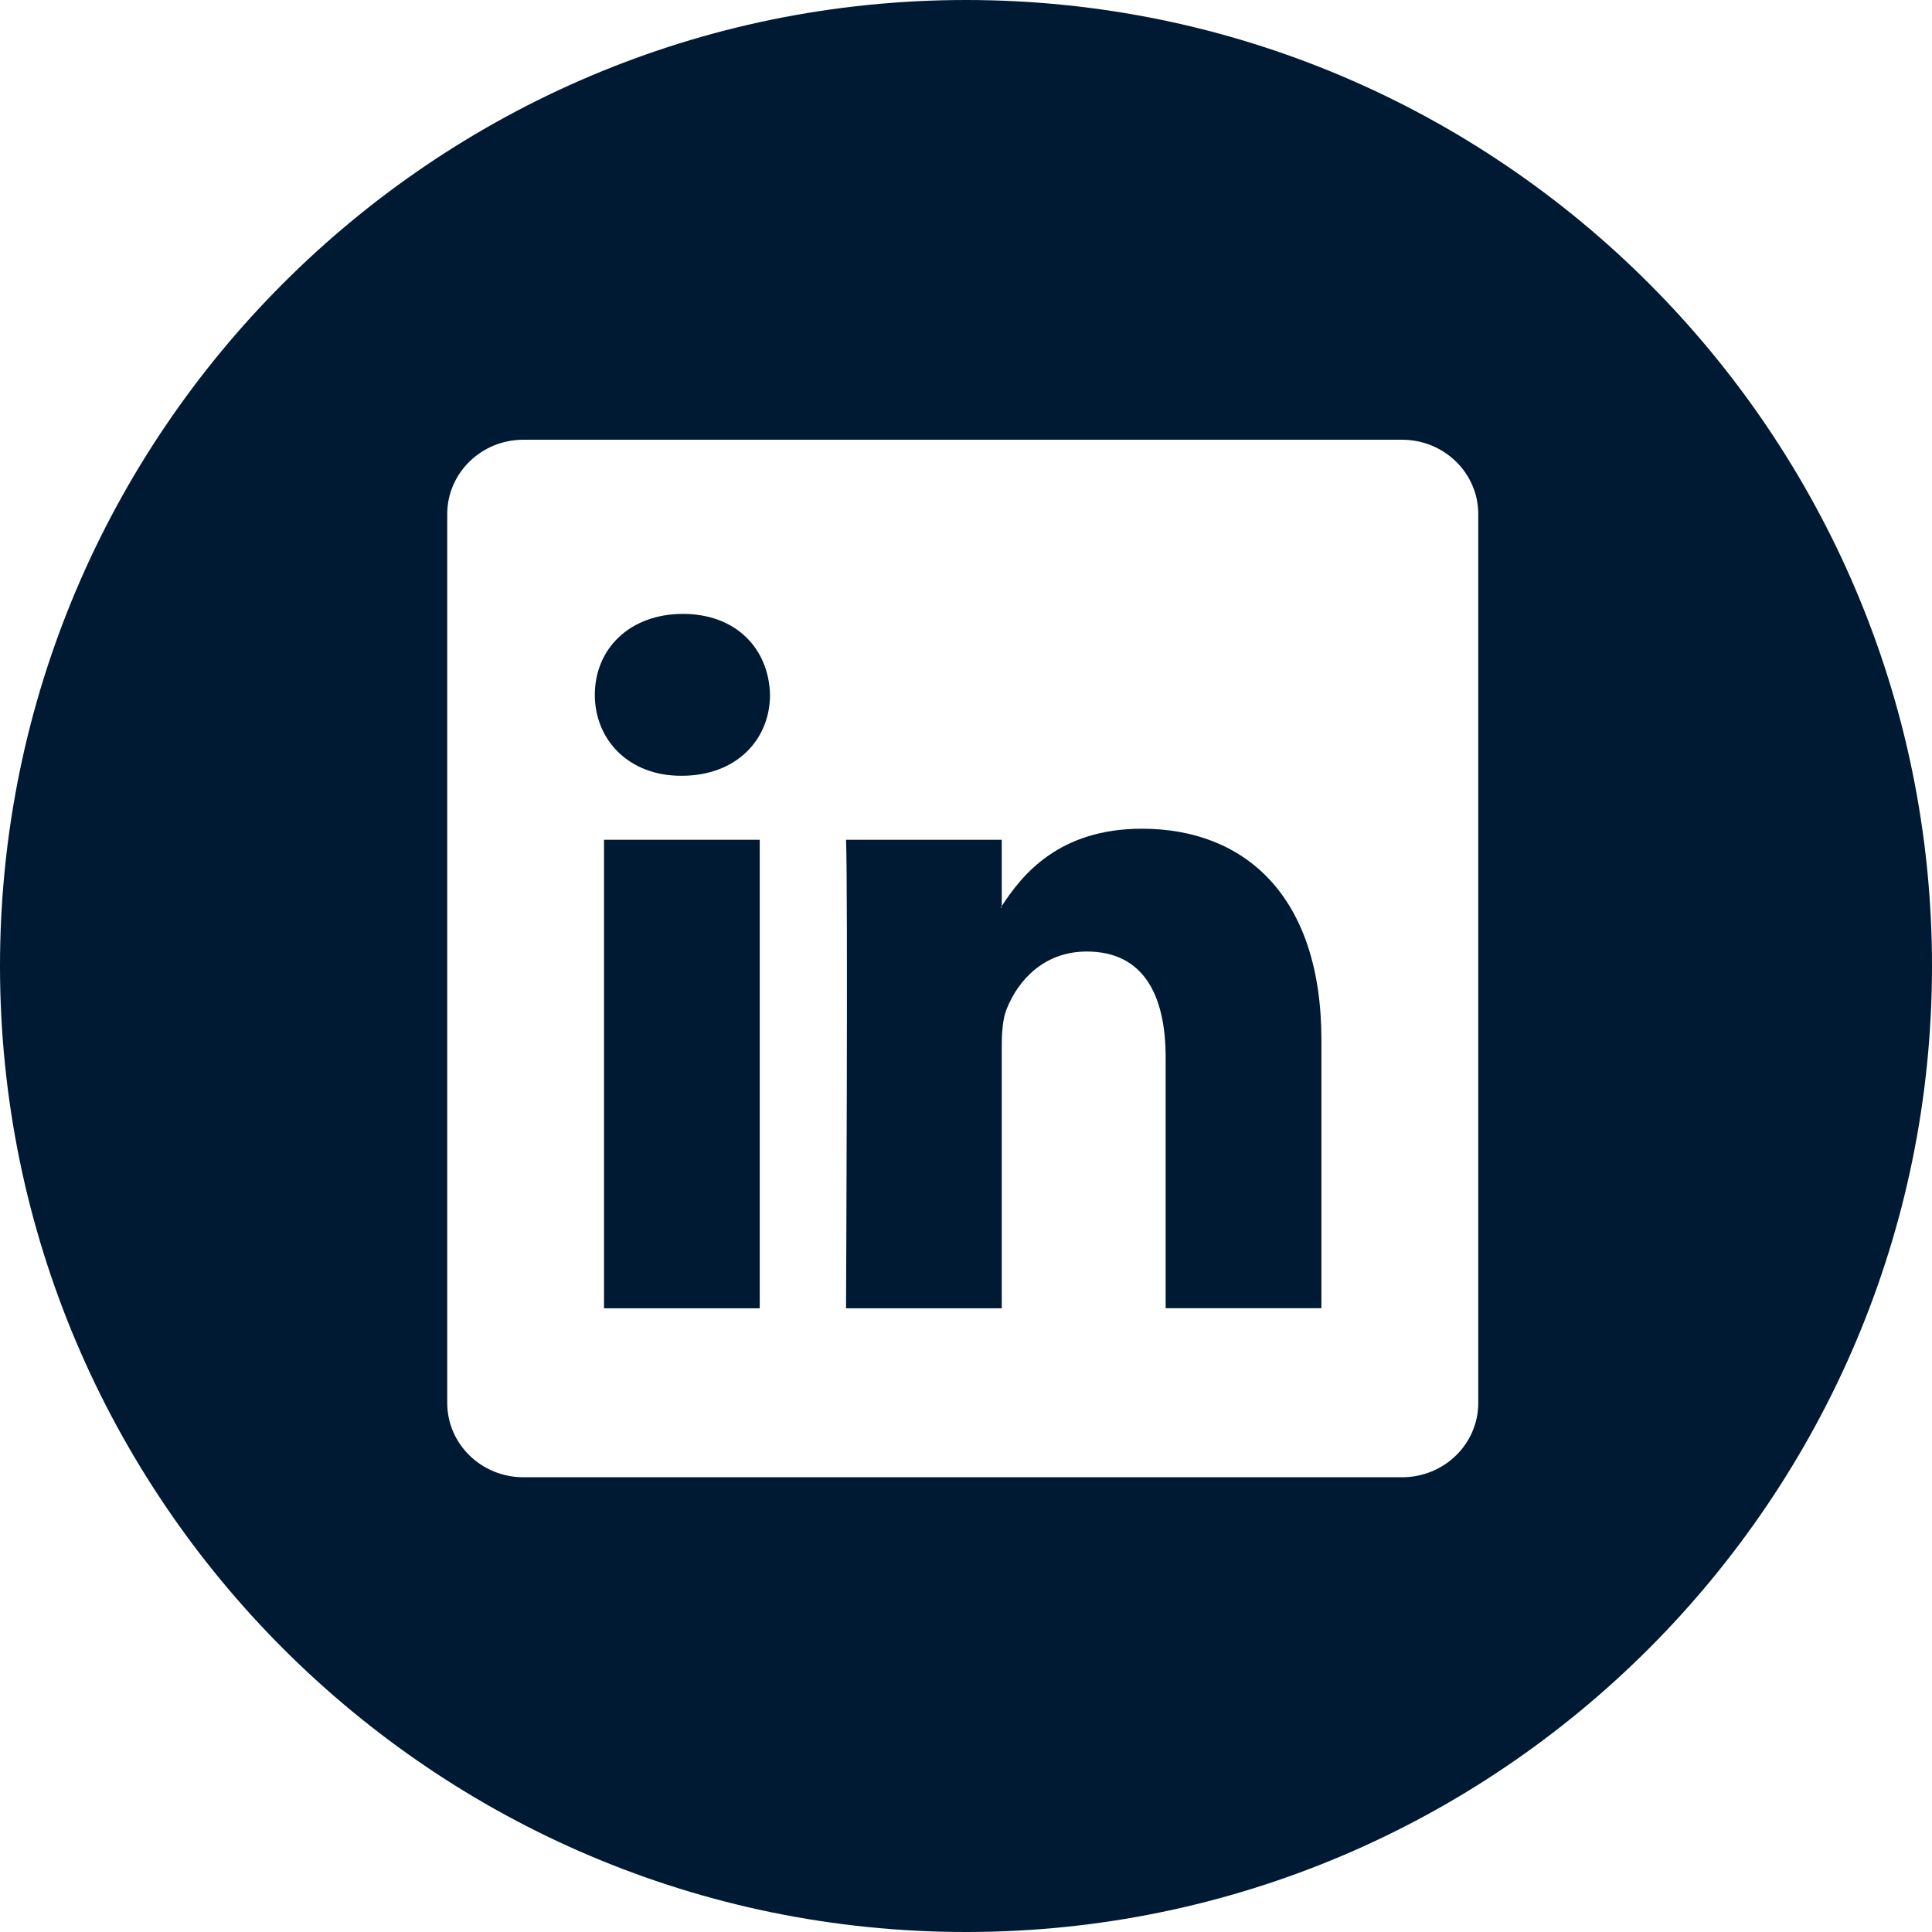
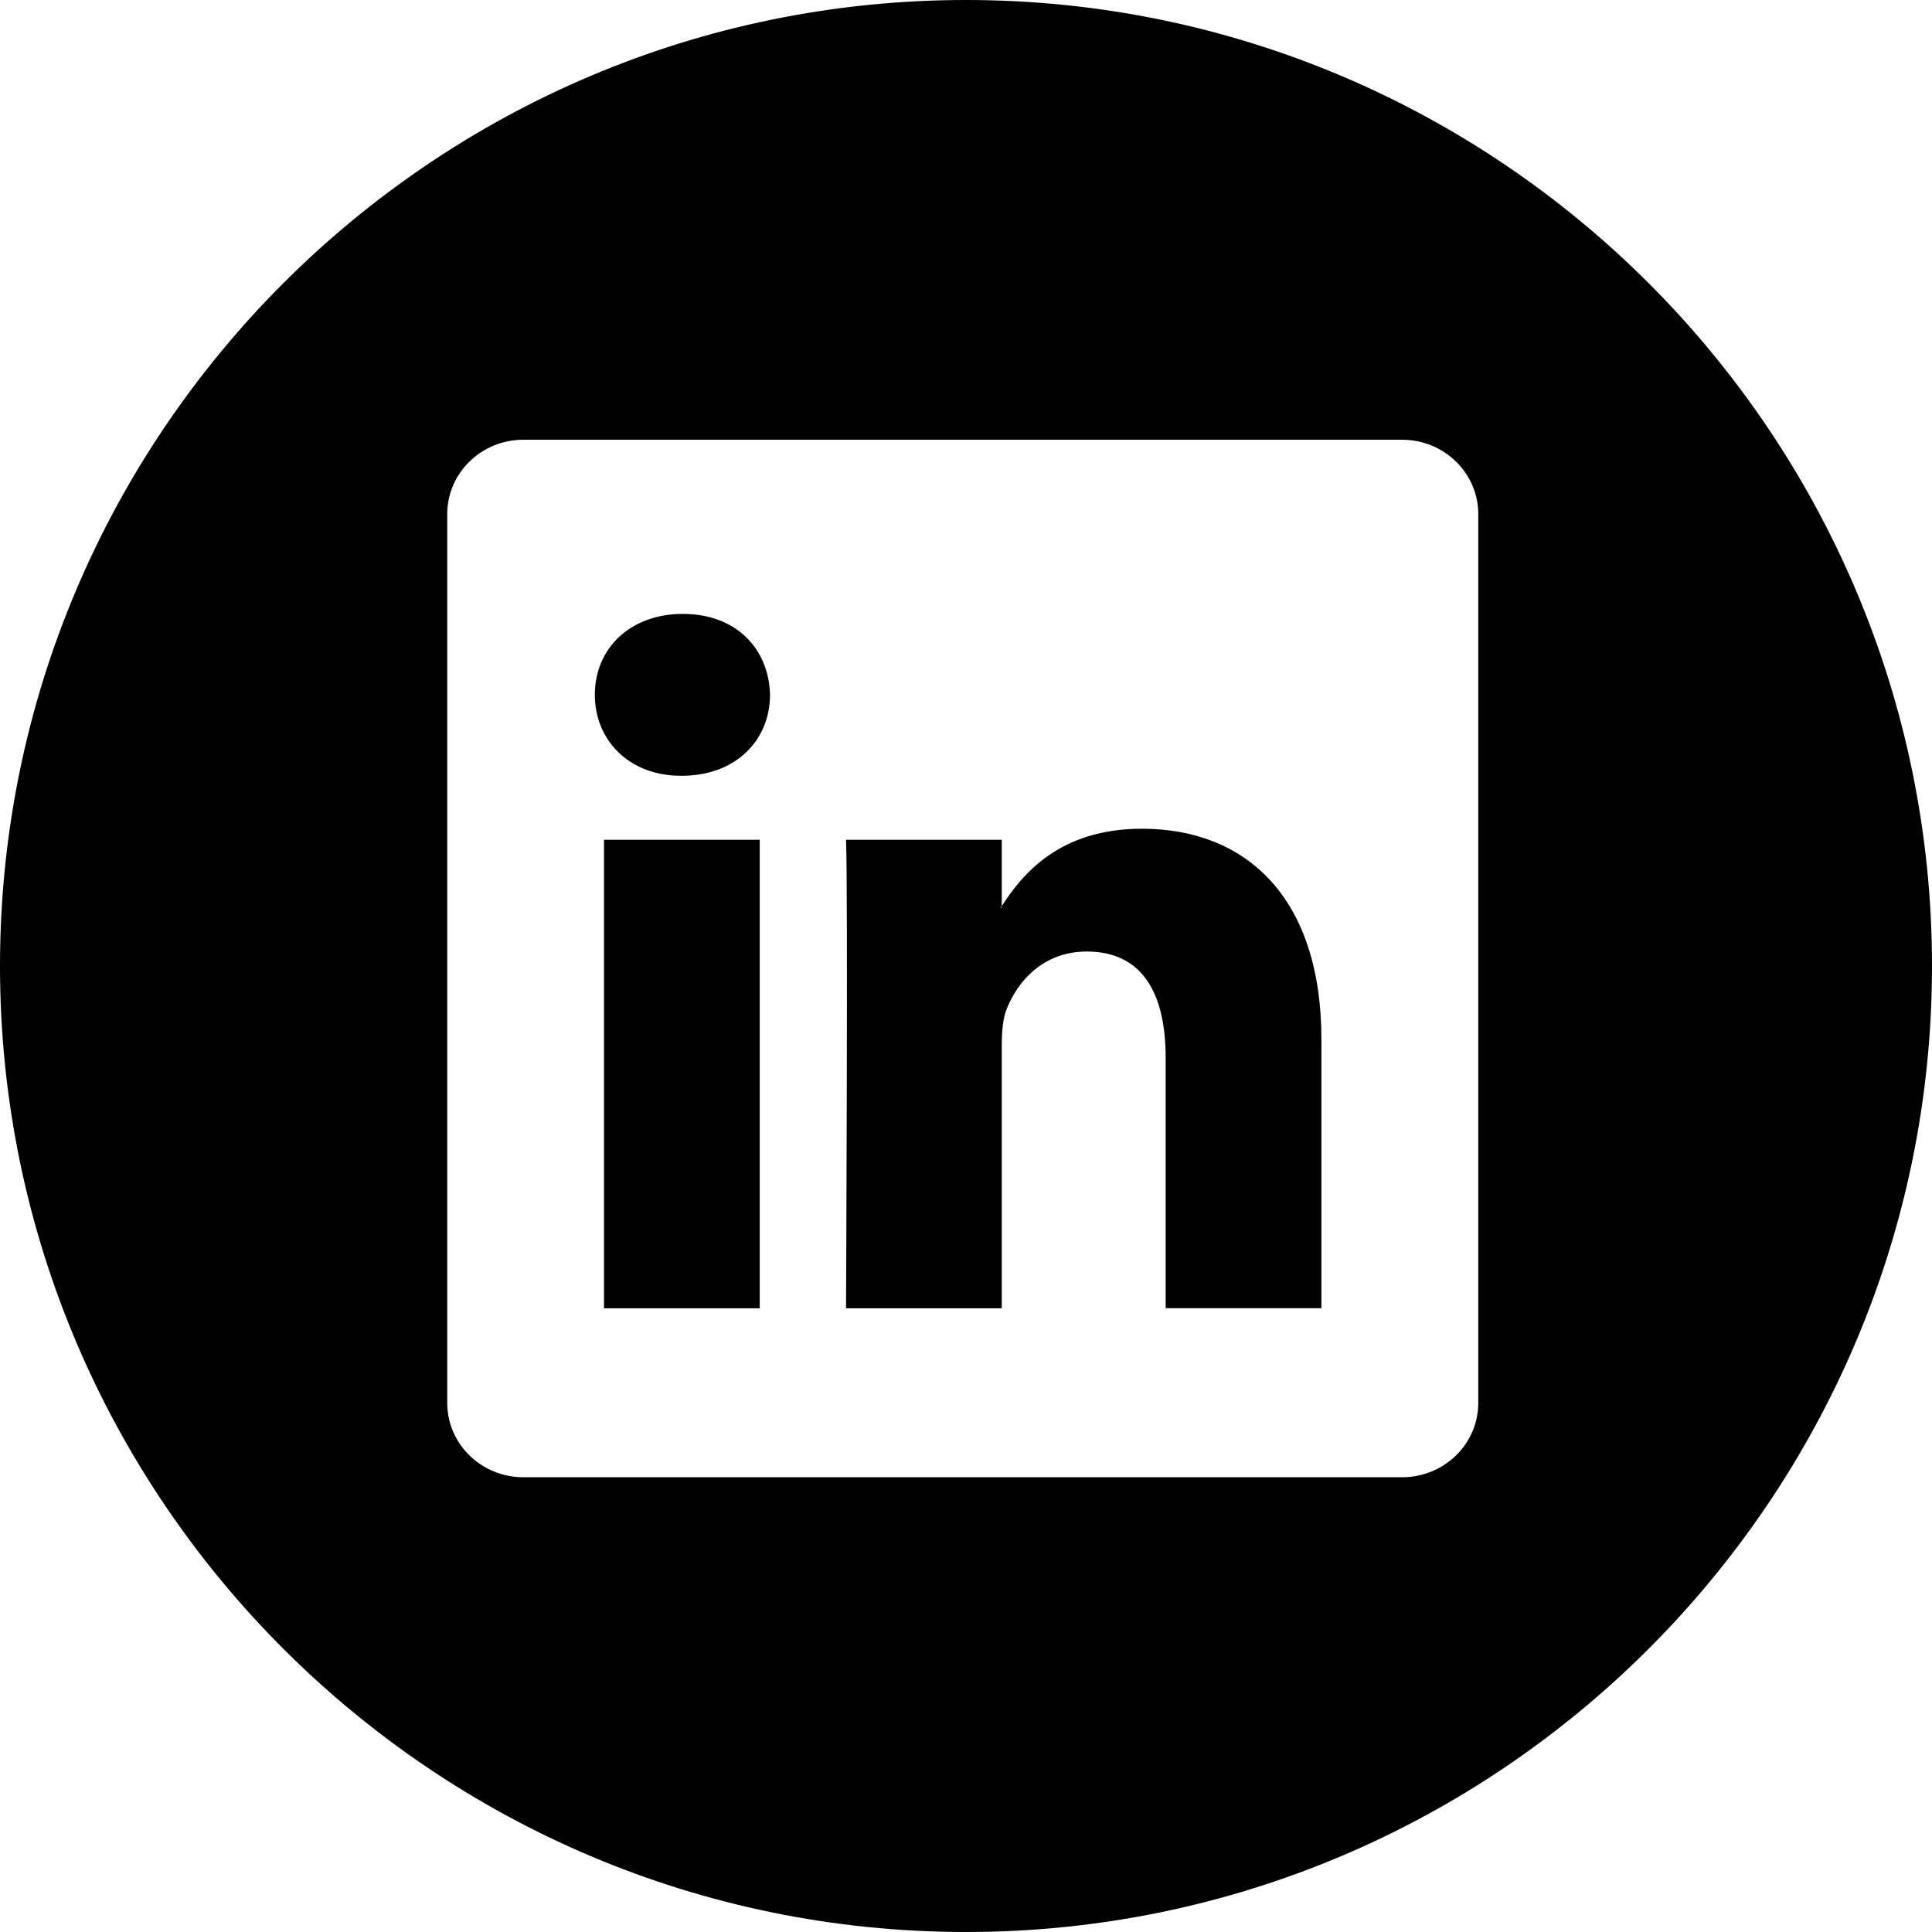
<svg xmlns="http://www.w3.org/2000/svg" version="1.1" id="Capa_1" x="0px" y="0px" width="512px" height="512px" viewBox="0 0 49.652 49.652" style="enable-background:new 0 0 49.652 49.652;" xml:space="preserve">
-   <g>
-     <g>
-       <g>
-         <path d="M29.35,21.298c-2.125,0-3.074,1.168-3.605,1.988v-1.704h-4.002c0.052,1.128,0,12.041,0,12.041h4.002v-6.727     c0-0.359,0.023-0.72,0.131-0.977c0.29-0.72,0.948-1.465,2.054-1.465c1.448,0,2.027,1.104,2.027,2.724v6.442h4.002h0.001v-6.905     C33.958,23.019,31.983,21.298,29.35,21.298z M25.742,23.328h-0.025c0.008-0.014,0.02-0.027,0.025-0.041V23.328z" fill="#001a33" />
-         <rect x="15.523" y="21.582" width="4.002" height="12.041" fill="#001a33" />
-         <path d="M24.826,0C11.137,0,0,11.137,0,24.826c0,13.688,11.137,24.826,24.826,24.826c13.688,0,24.826-11.138,24.826-24.826     C49.652,11.137,38.516,0,24.826,0z M37.991,36.055c0,1.056-0.876,1.91-1.959,1.91H13.451c-1.08,0-1.957-0.854-1.957-1.91V13.211     c0-1.055,0.877-1.91,1.957-1.91h22.581c1.082,0,1.959,0.856,1.959,1.91V36.055z" fill="#001a33" />
-         <path d="M17.551,15.777c-1.368,0-2.264,0.898-2.264,2.08c0,1.155,0.869,2.08,2.211,2.08h0.026c1.396,0,2.265-0.925,2.265-2.08     C19.762,16.676,18.921,15.777,17.551,15.777z" fill="#001a33" />
+   <defs id="defs3903" />
+   <g id="g3868" style="fill:#000000">
+     <g id="g3866" style="fill:#000000">
+       <g id="g3864" style="fill:#000000">
+         <path d="M29.35,21.298c-2.125,0-3.074,1.168-3.605,1.988v-1.704h-4.002c0.052,1.128,0,12.041,0,12.041h4.002v-6.727     c0-0.359,0.023-0.72,0.131-0.977c0.29-0.72,0.948-1.465,2.054-1.465c1.448,0,2.027,1.104,2.027,2.724v6.442h4.002h0.001v-6.905     C33.958,23.019,31.983,21.298,29.35,21.298z M25.742,23.328h-0.025c0.008-0.014,0.02-0.027,0.025-0.041V23.328z" fill="#001a33" id="path3856" style="fill:#000000" />
+         <rect x="15.523" y="21.582" width="4.002" height="12.041" fill="#001a33" id="rect3858" style="fill:#000000" />
+         <path d="M24.826,0C11.137,0,0,11.137,0,24.826c0,13.688,11.137,24.826,24.826,24.826c13.688,0,24.826-11.138,24.826-24.826     C49.652,11.137,38.516,0,24.826,0z M37.991,36.055c0,1.056-0.876,1.91-1.959,1.91H13.451c-1.08,0-1.957-0.854-1.957-1.91V13.211     c0-1.055,0.877-1.91,1.957-1.91h22.581c1.082,0,1.959,0.856,1.959,1.91V36.055z" fill="#001a33" id="path3860" style="fill:#000000" />
+         <path d="M17.551,15.777c-1.368,0-2.264,0.898-2.264,2.08c0,1.155,0.869,2.08,2.211,2.08h0.026c1.396,0,2.265-0.925,2.265-2.08     C19.762,16.676,18.921,15.777,17.551,15.777z" fill="#001a33" id="path3862" style="fill:#000000" />
      </g>
    </g>
  </g>
-   <g>
+   <g id="g3870">
</g>
-   <g>
+   <g id="g3872">
</g>
-   <g>
+   <g id="g3874">
</g>
-   <g>
+   <g id="g3876">
</g>
-   <g>
+   <g id="g3878">
</g>
-   <g>
+   <g id="g3880">
</g>
-   <g>
+   <g id="g3882">
</g>
-   <g>
+   <g id="g3884">
</g>
-   <g>
+   <g id="g3886">
</g>
-   <g>
+   <g id="g3888">
</g>
-   <g>
+   <g id="g3890">
</g>
-   <g>
+   <g id="g3892">
</g>
-   <g>
+   <g id="g3894">
</g>
-   <g>
+   <g id="g3896">
</g>
-   <g>
+   <g id="g3898">
</g>
</svg>
